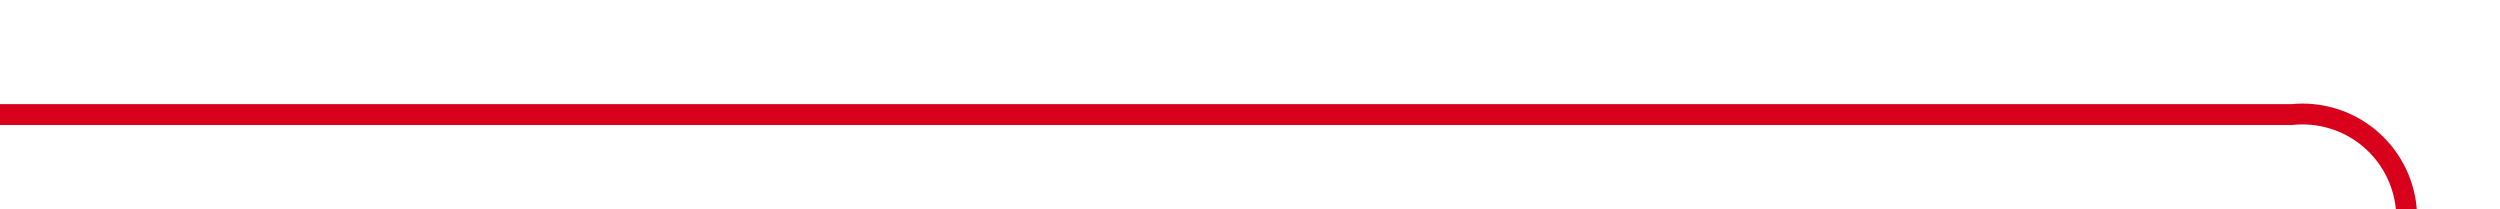
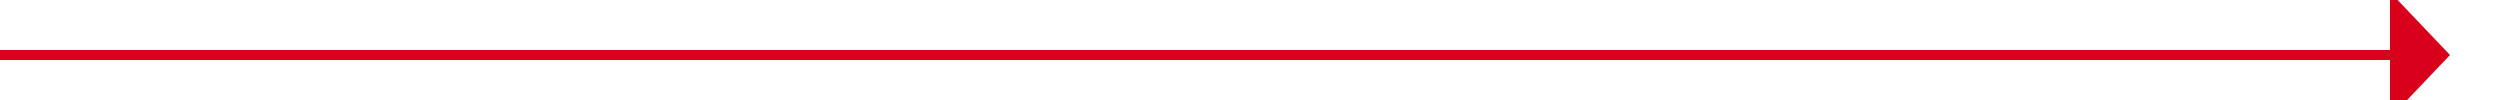
- <svg xmlns="http://www.w3.org/2000/svg" version="1.1" width="120px" height="10px" preserveAspectRatio="xMinYMid meet" viewBox="1185 876  120 8">
-   <path d="M 1185 880.5  L 1295 880.5  A 5 5 0 0 1 1300.5 885 L 1300.5 1039  A 3 3 0 0 1 1303.5 1042 A 3 3 0 0 1 1300.5 1045 L 1300.5 1117  A 5 5 0 0 0 1305.5 1122.5 L 1425 1122.5  " stroke-width="1" stroke="#d9001b" fill="none" />
+ <svg xmlns="http://www.w3.org/2000/svg" version="1.1" width="250px" height="10px" preserveAspectRatio="xMinYMid meet" viewBox="1185 1118  250 8">
+   <path d="M 1185 1122.5  L 1425 1122.5  " stroke-width="1" stroke="#d9001b" fill="none" />
  <path d="M 1424 1128.8  L 1430 1122.5  L 1424 1116.2  L 1424 1128.8  Z " fill-rule="nonzero" fill="#d9001b" stroke="none" />
</svg>
